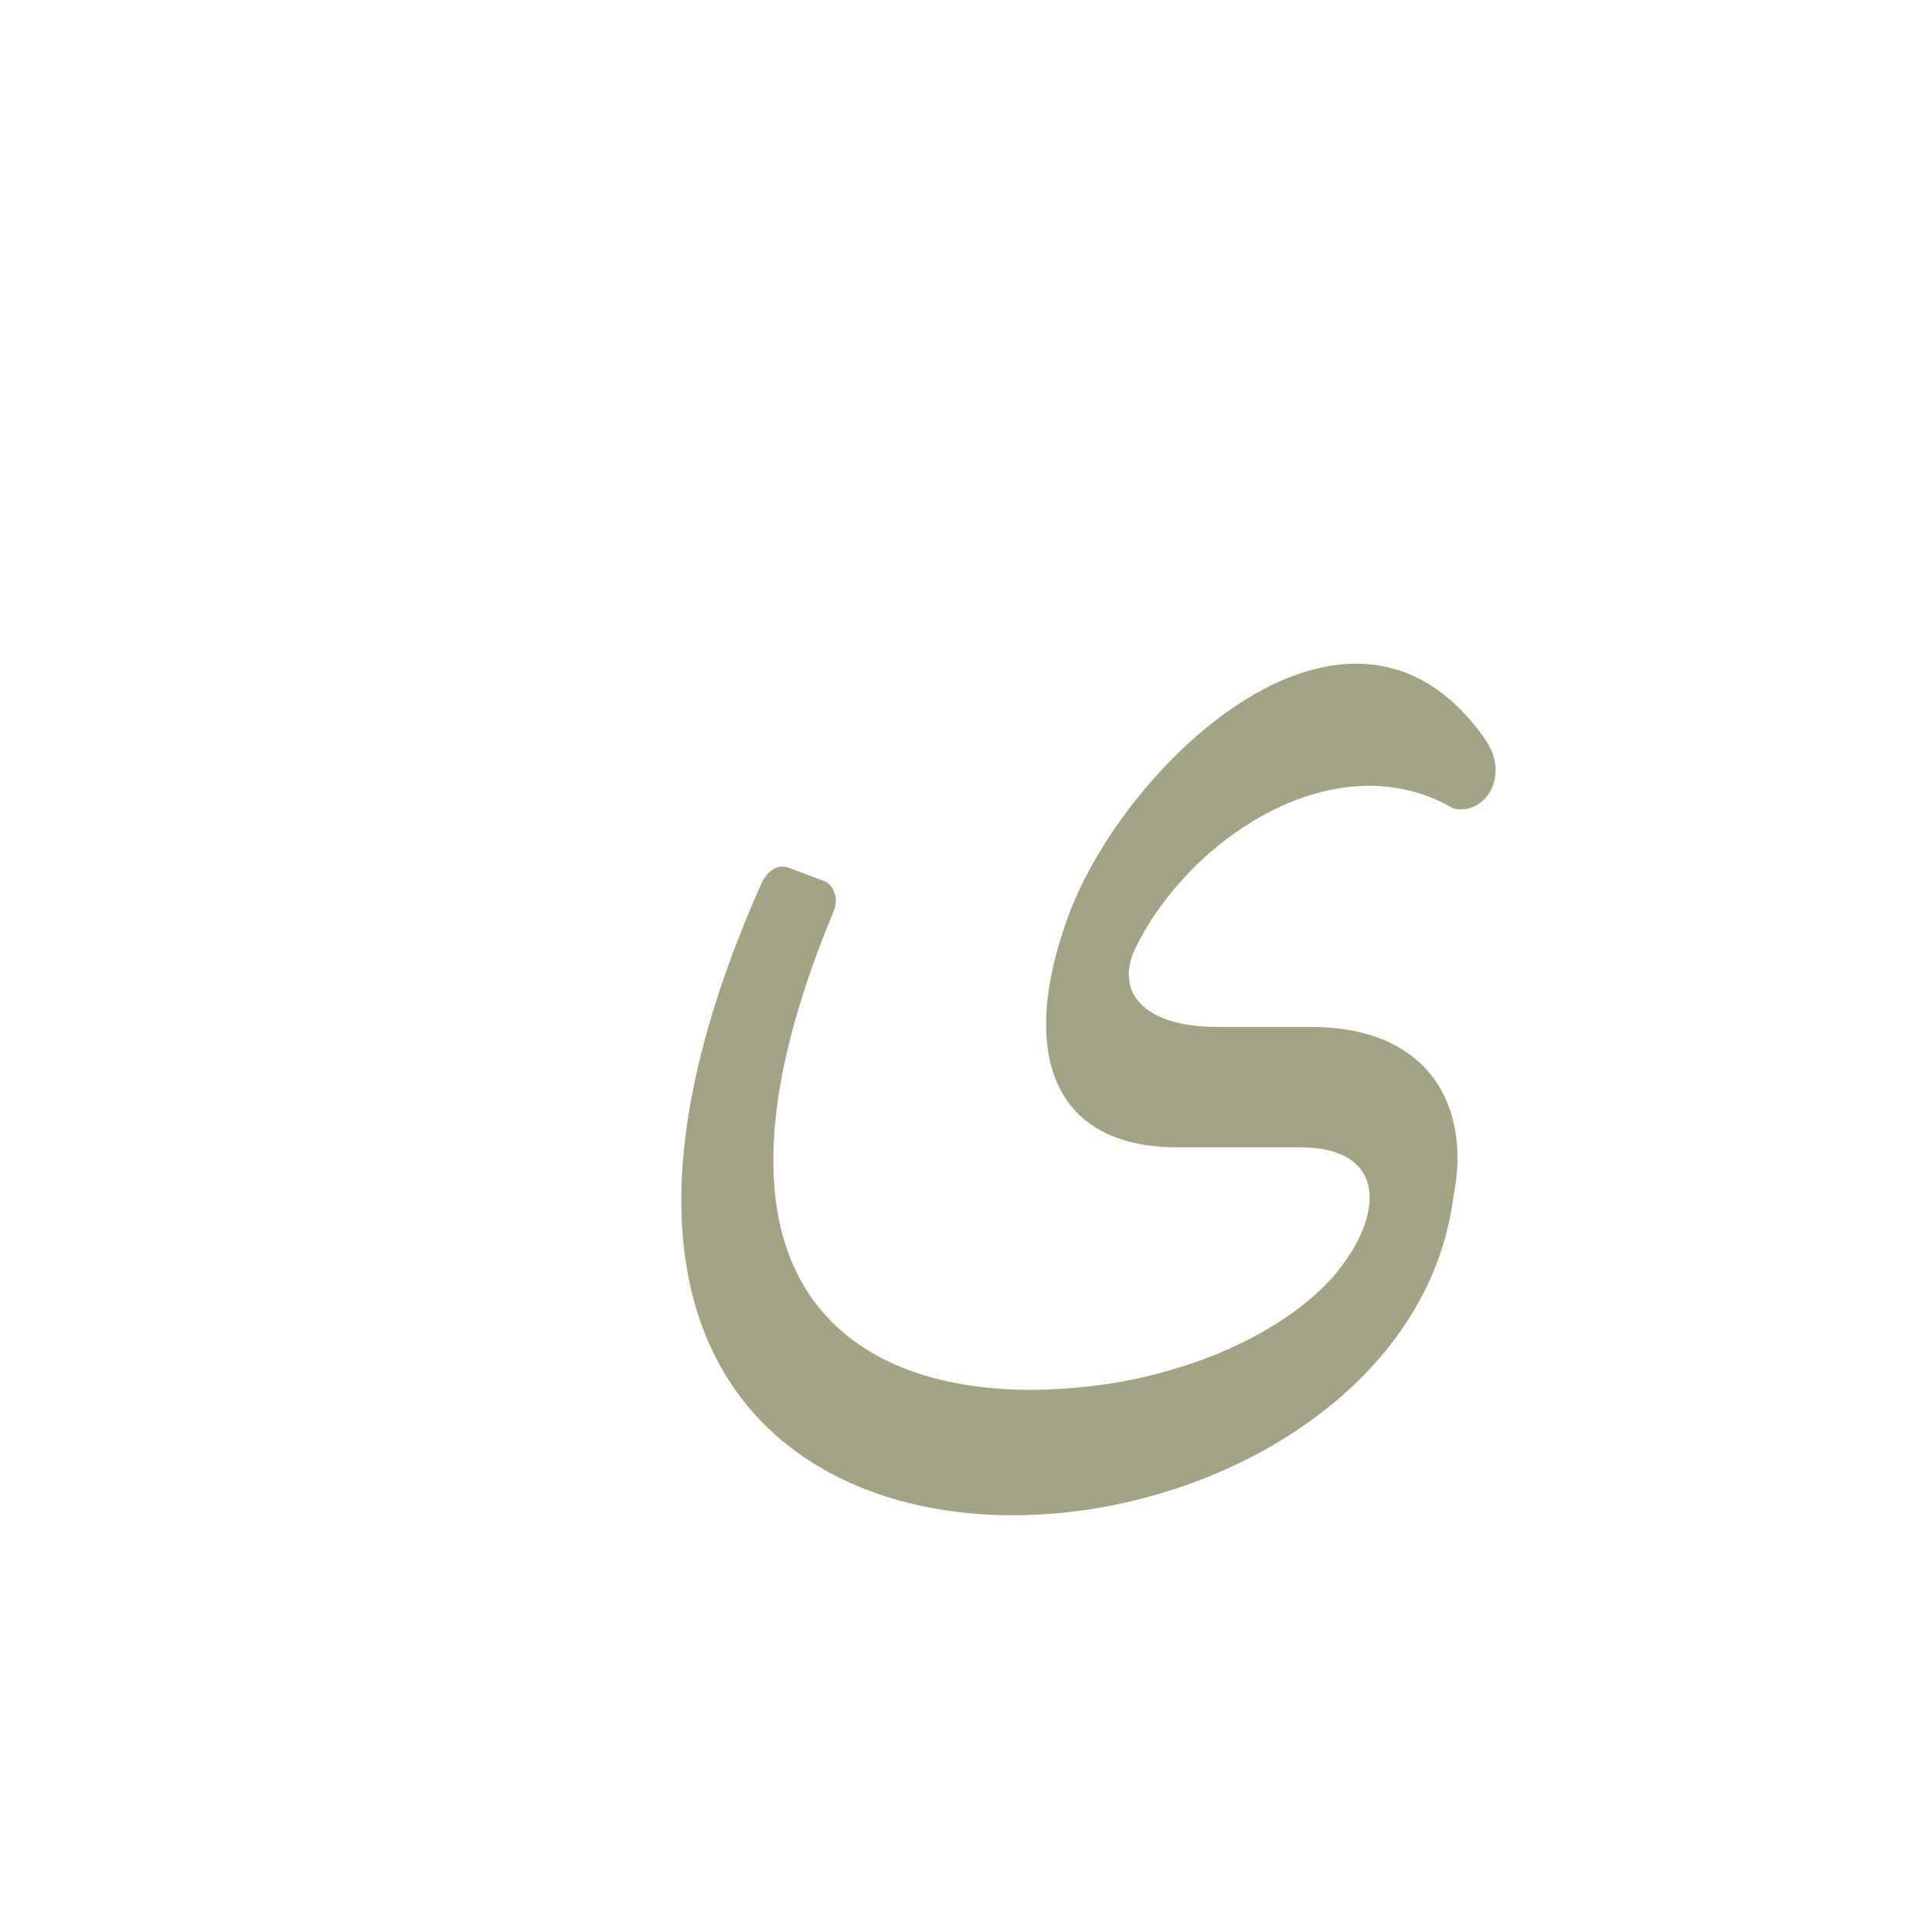
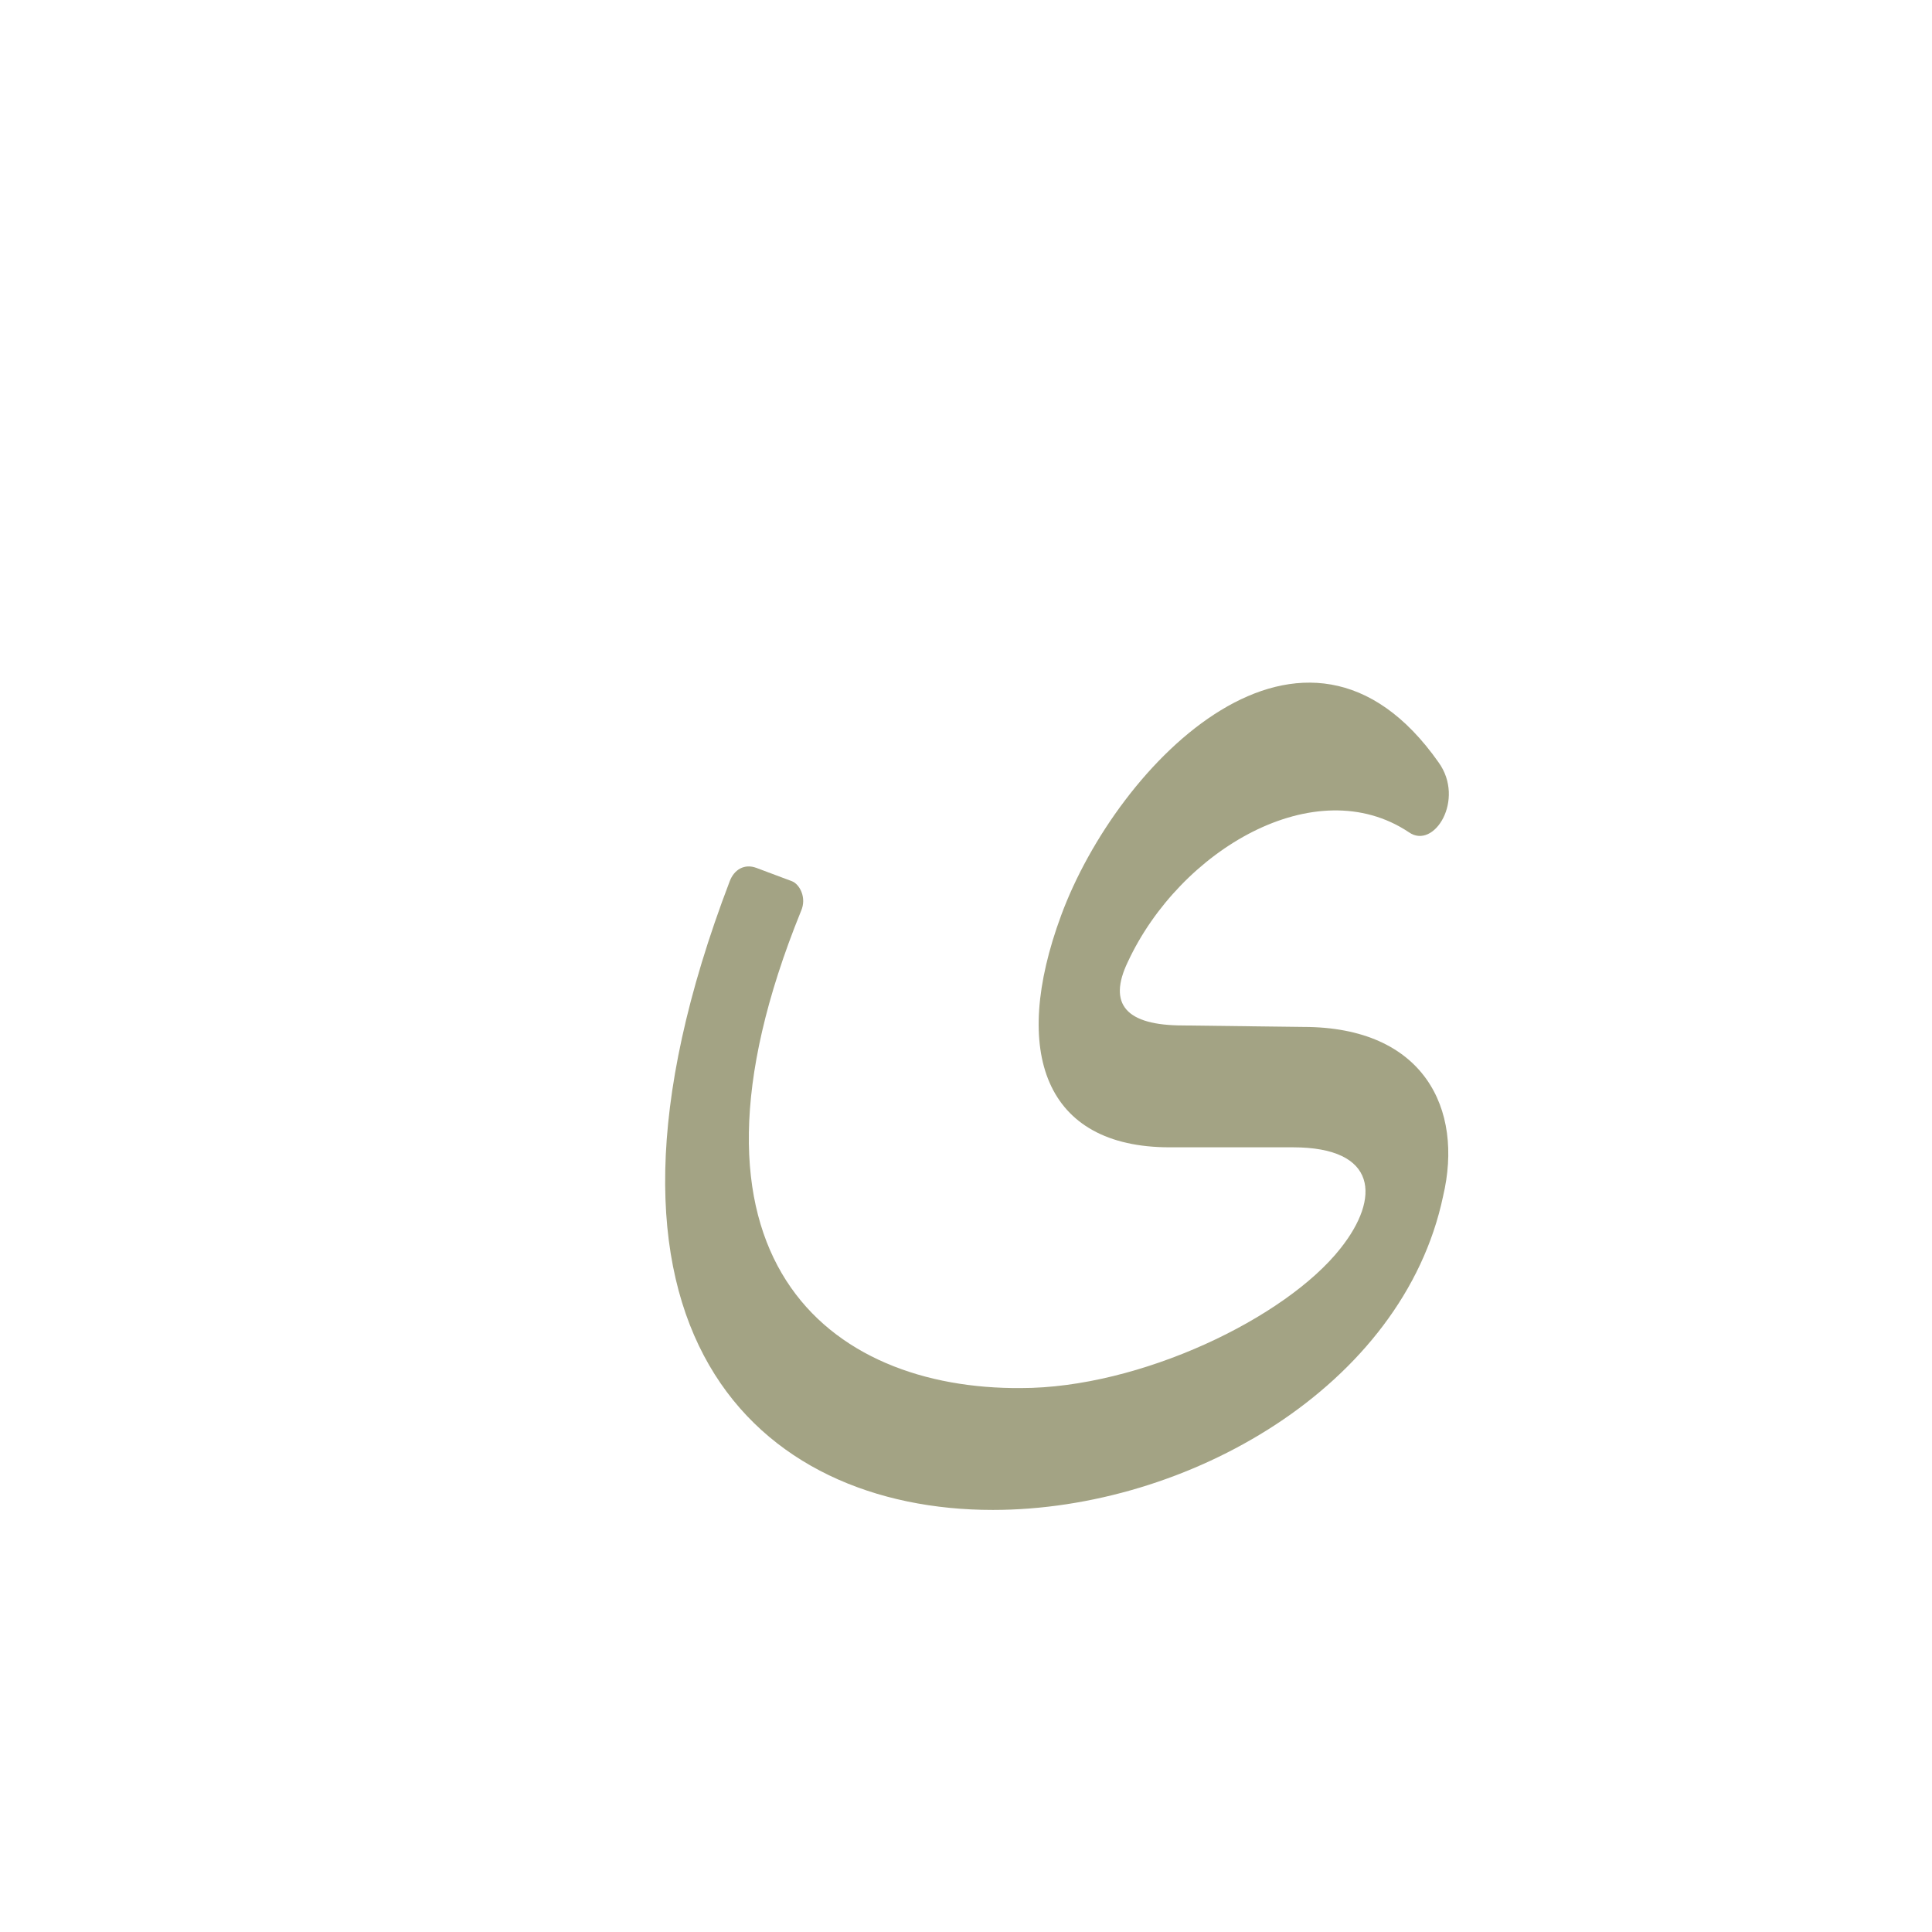
<svg xmlns="http://www.w3.org/2000/svg" xml:space="preserve" width="1300px" height="1300px" version="1.0" style="shape-rendering:geometricPrecision; text-rendering:geometricPrecision; image-rendering:optimizeQuality; fill-rule:evenodd; clip-rule:evenodd" viewBox="0 0 1300 1056">
  <defs>
    <style type="text/css">
   
    .fil0 {fill:#666633;fill-opacity:0.6}
   
  </style>
  </defs>
  <g id="_100:master">
-     <path class="fil0" d="M719 494c38,-103 190,-247 280,-119 18,25 0,52 -21,47 -79,-46 -178,20 -214,94 -14,29 5,53 55,53l63 0c81,0 108,55 96,114l0 0c-37,293 -713,342 -465,-212 4,-7 10,-12 18,-9l24 9c5,2 10,11 6,20 -118,283 44,342 192,317 66,-12 117,-40 145,-72 35,-42 34,-86 -23,-86l-83 0c-84,0 -107,-64 -73,-156z" />
+     <path class="fil0" d="M714 494c38,-103 164,-231 254,-103 18,25 -3,59 -20,47 -63,-42 -154,12 -189,87 -14,29 -1,43 37,43l81 1c81,0 108,55 94,114l0 0c-27,128 -172,211 -303,211 -157,0 -293,-119 -177,-423 3,-8 10,-12 18,-9l24 9c5,2 10,11 6,20 -95,234 19,322 148,321 80,0 178,-47 215,-94 27,-34 25,-68 -32,-68l-83 0c-84,0 -107,-64 -73,-156z" />
  </g>
</svg>
